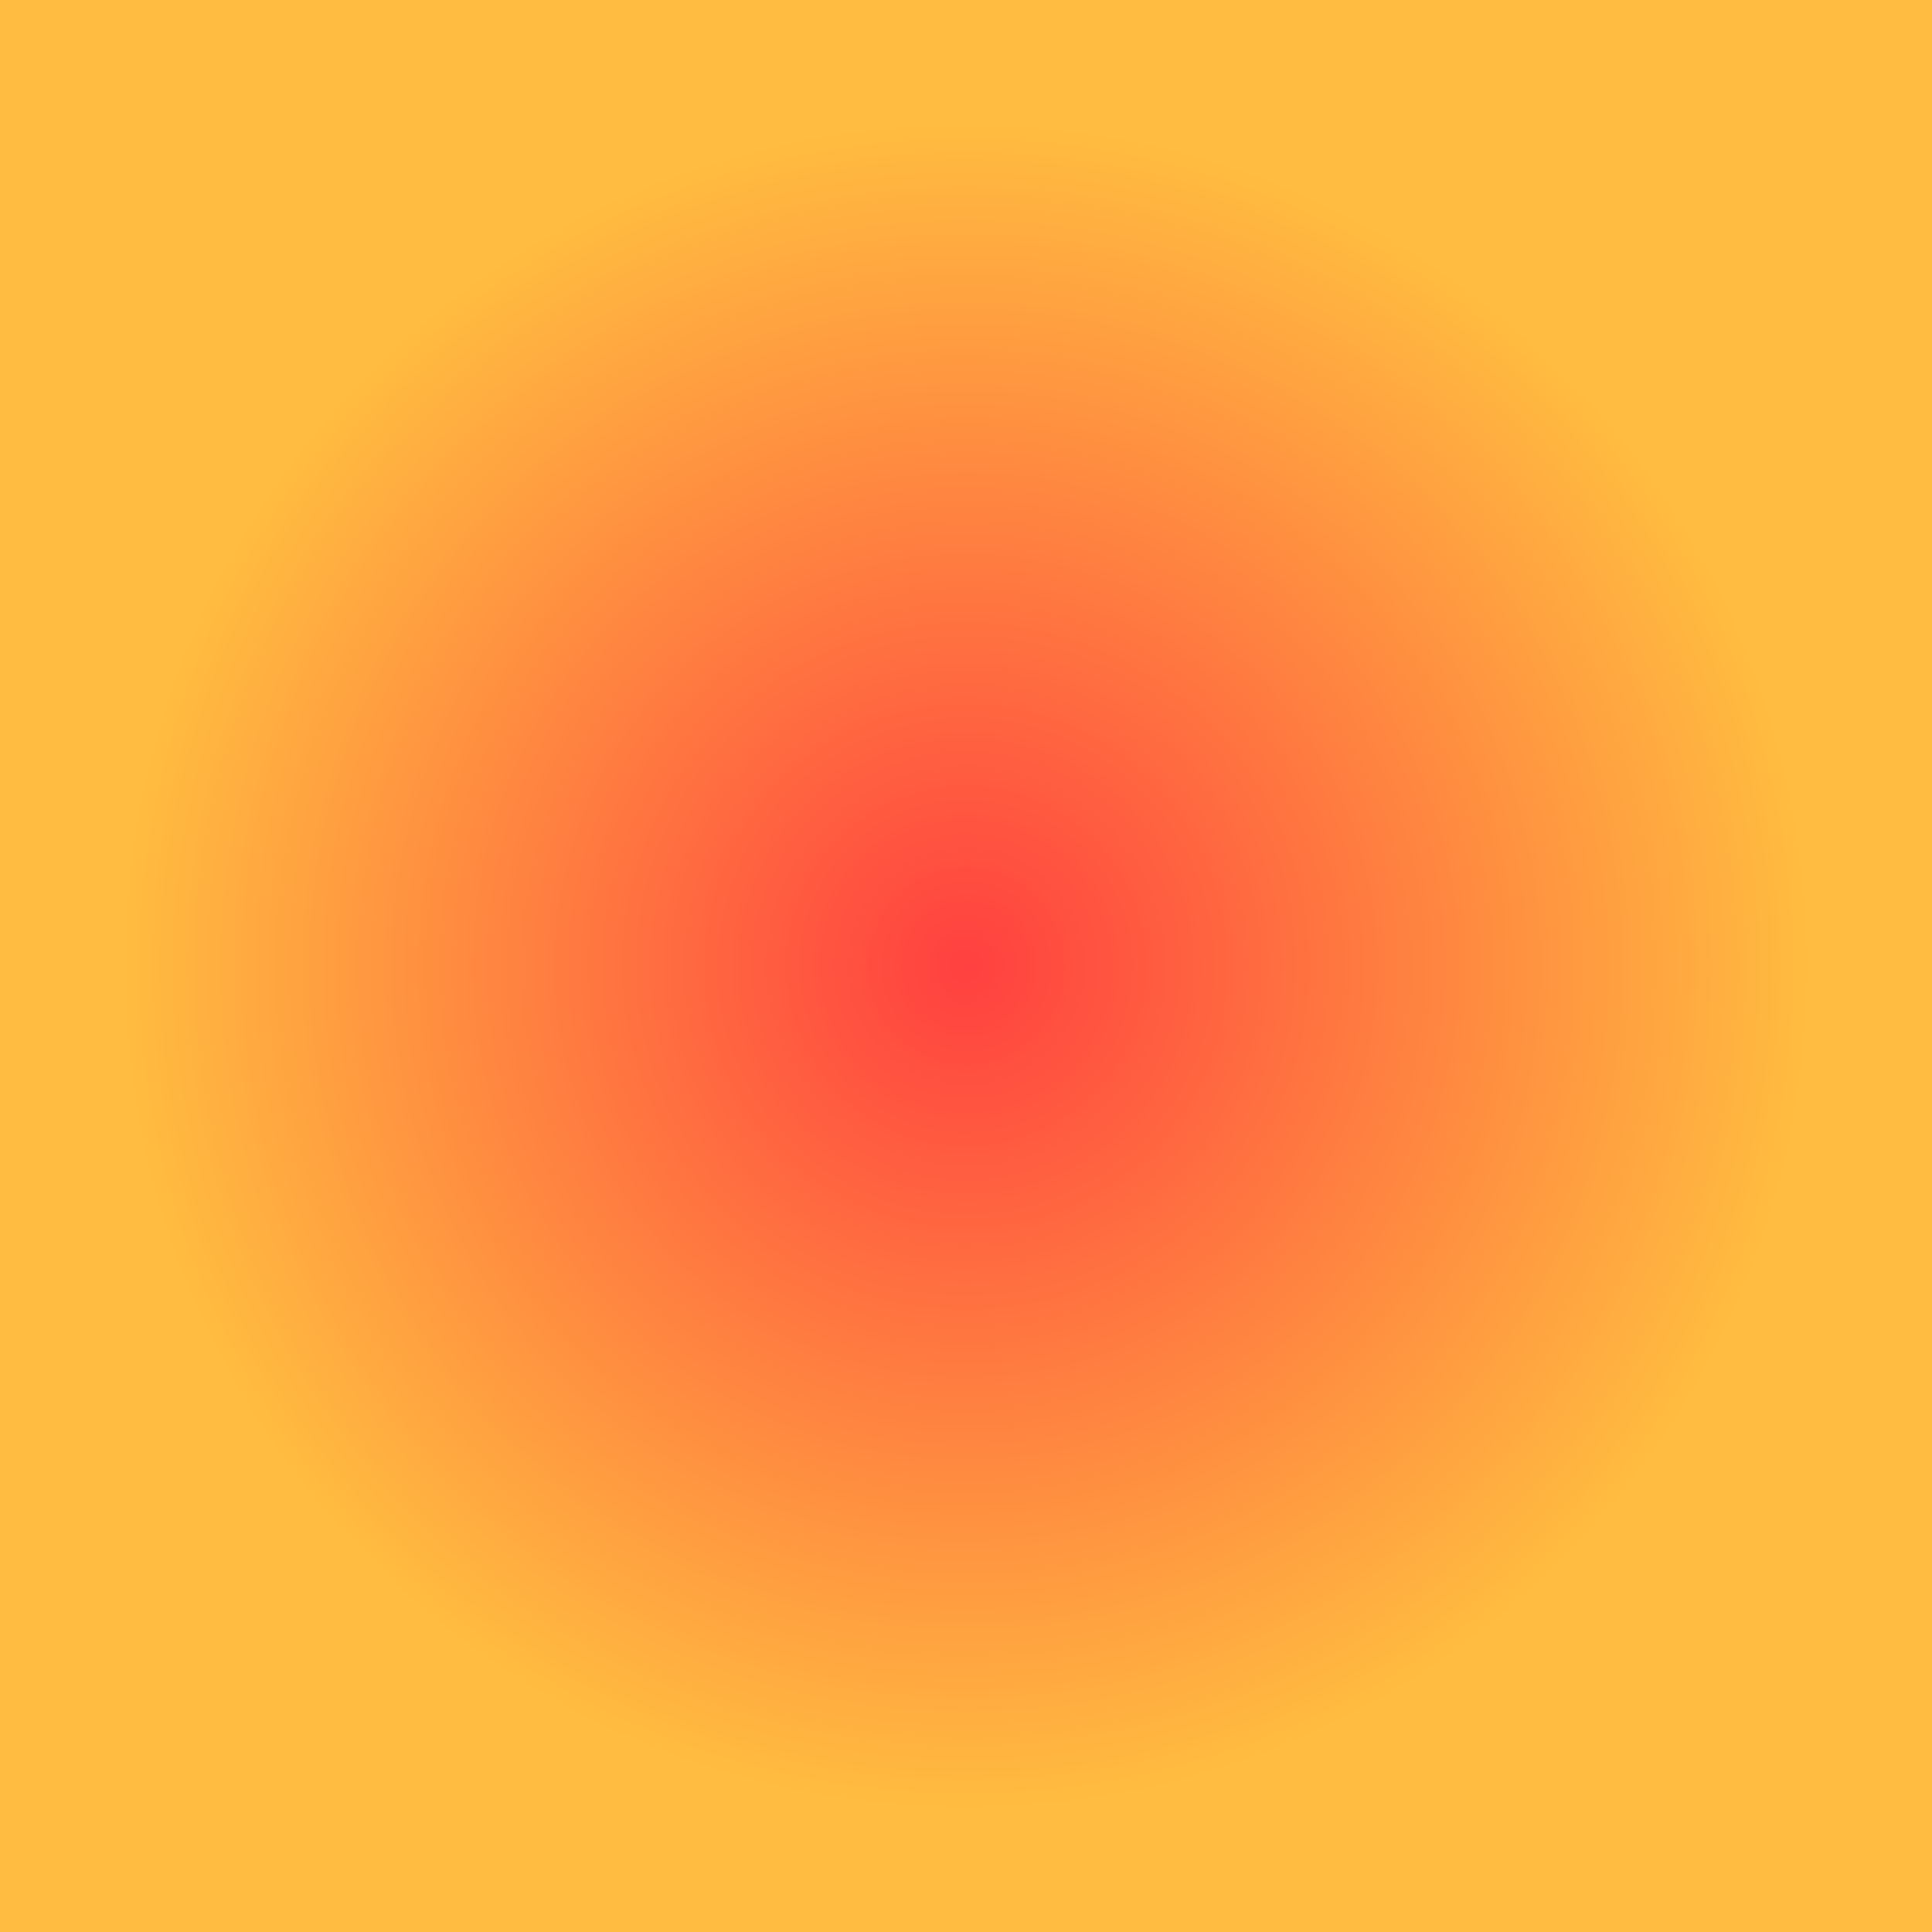
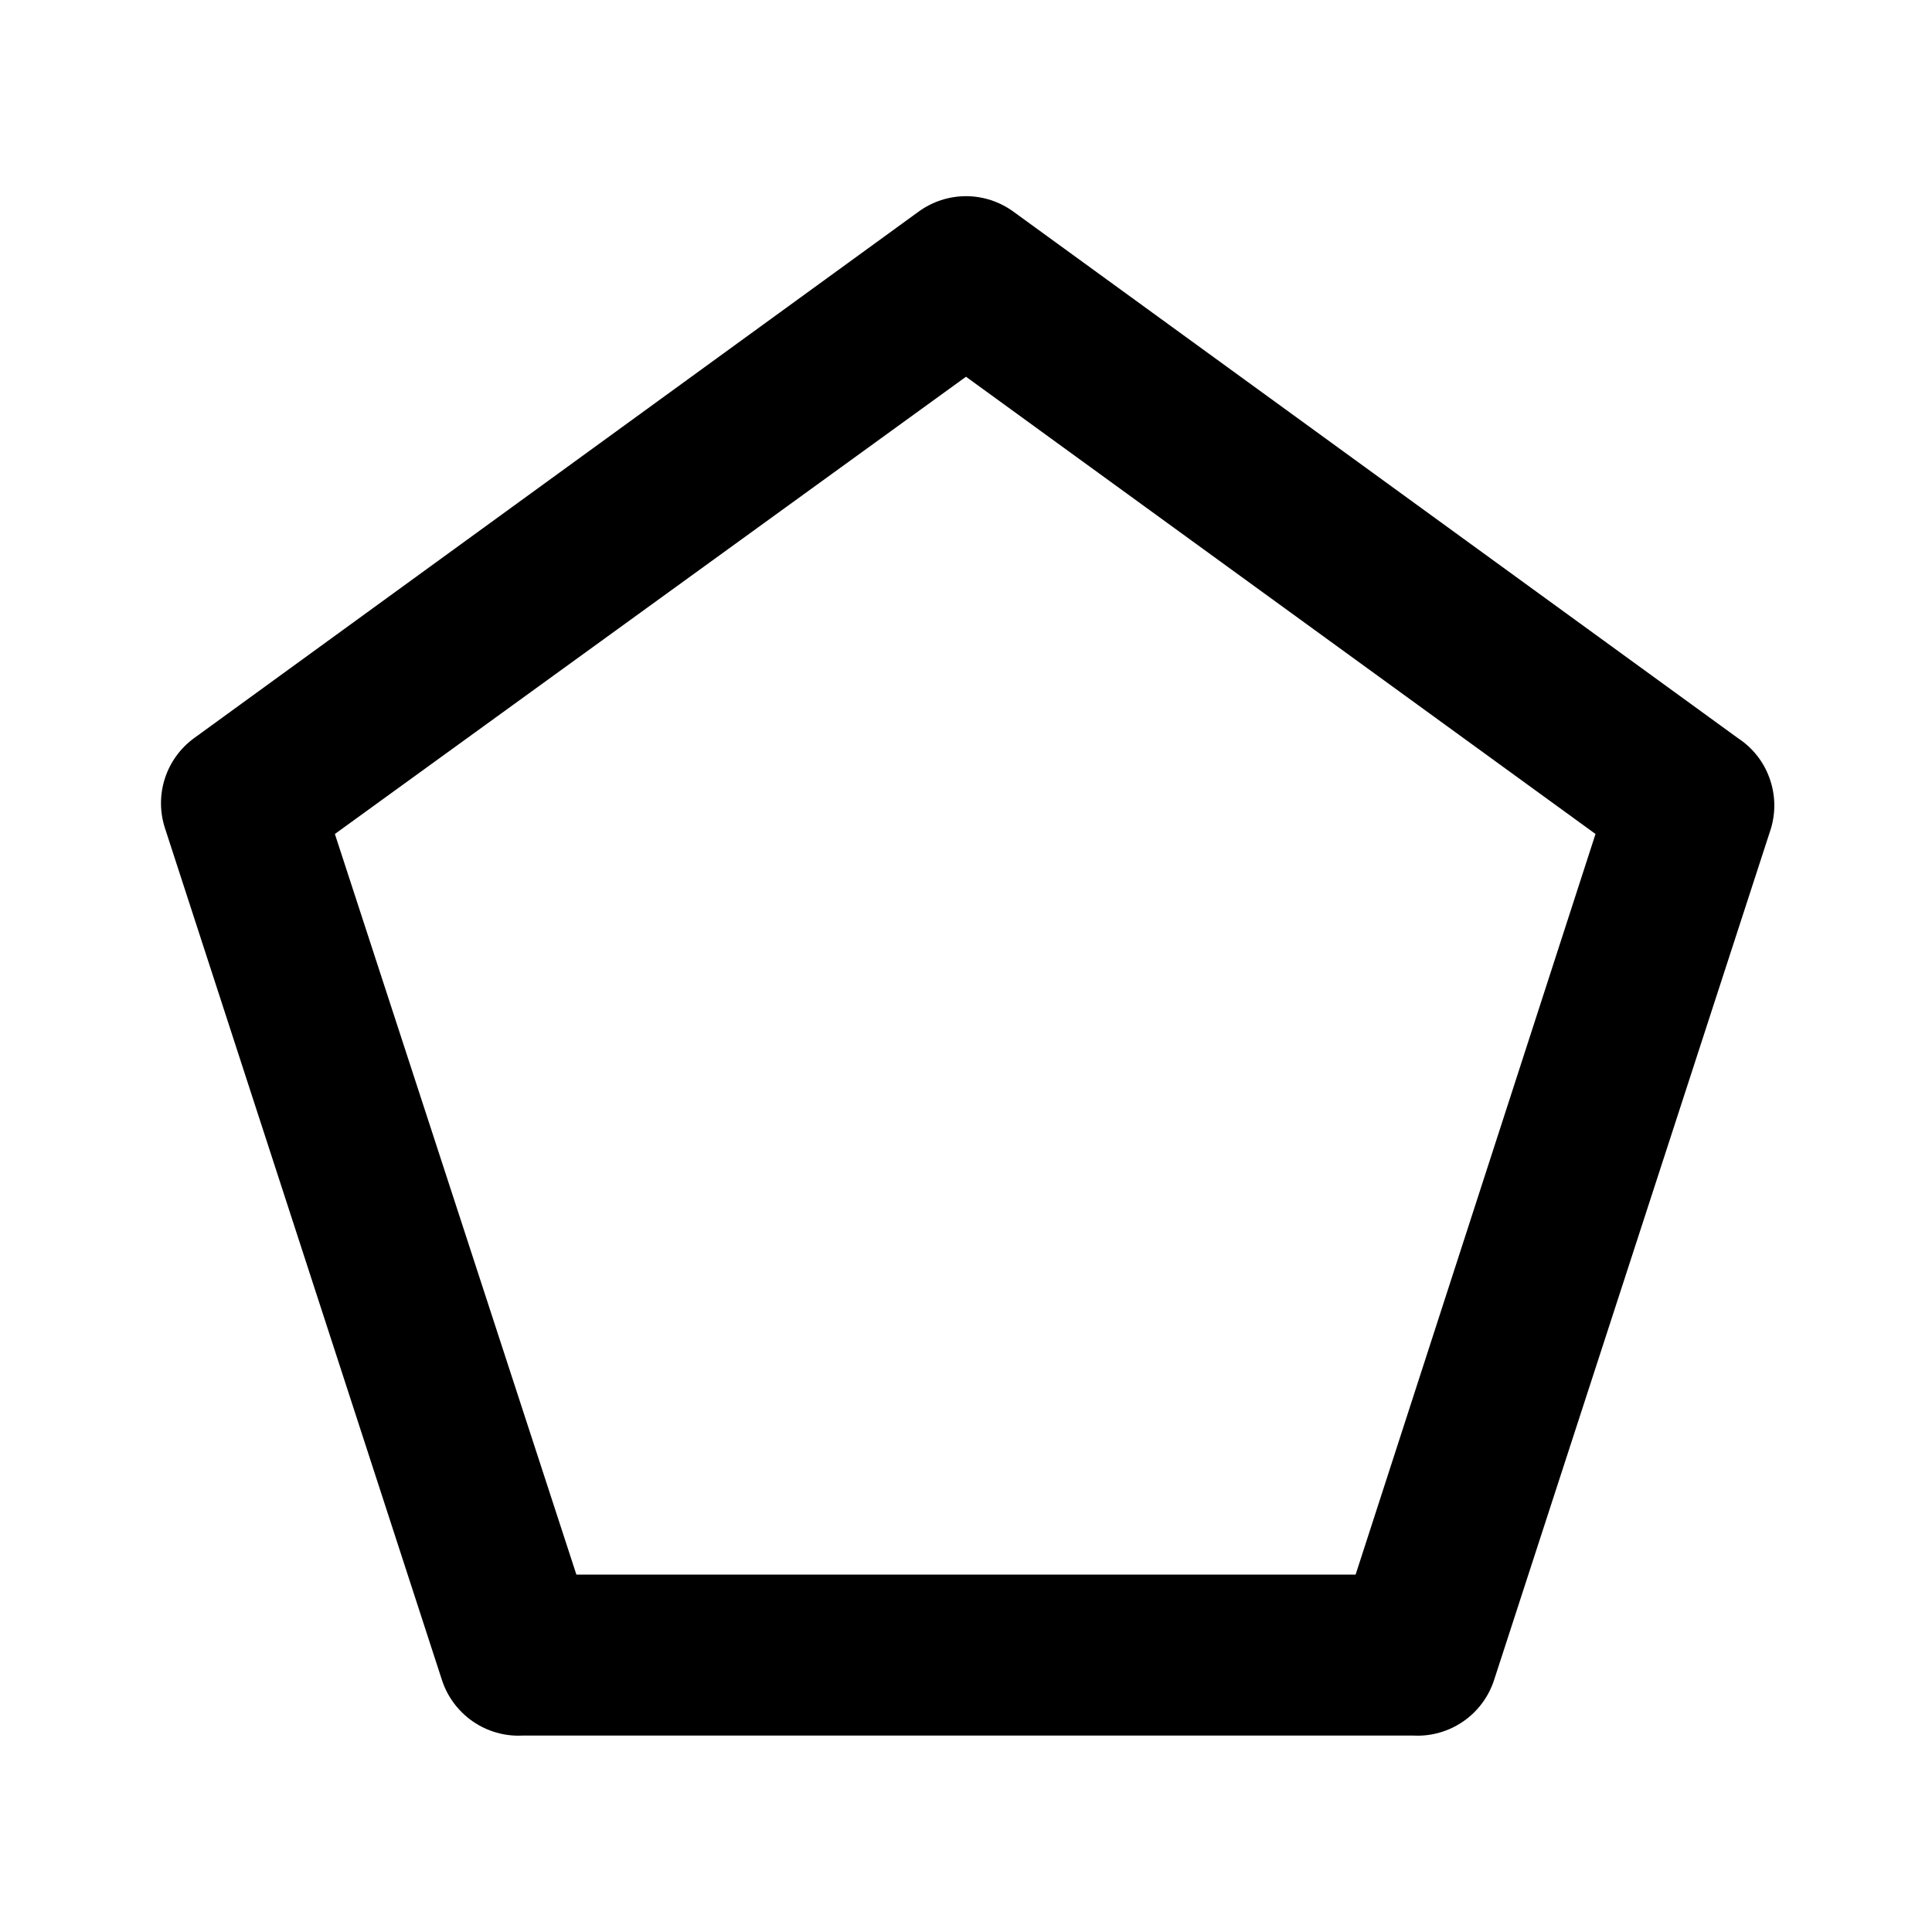
- <svg xmlns="http://www.w3.org/2000/svg" width="16" height="16" viewBox="0 0 16 16" fill="none">
-   <rect width="16" height="16" fill="url(#paint0_angular_8_2)" />
-   <defs>
-     <radialGradient id="paint0_angular_8_2" cx="0" cy="0" r="1" gradientUnits="userSpaceOnUse" gradientTransform="translate(8 8) rotate(90) scale(7)">
-       <stop stop-color="#FF4040" />
-       <stop offset="1" stop-color="#FFBC40" />
-     </radialGradient>
-   </defs>
+ <svg xmlns="http://www.w3.org/2000/svg" width="24" height="24" viewBox="0 0 24 24" fill="none">
+   <path d="M21.59 9.17L12.59 2.63C12.419 2.505 12.212 2.437 12 2.437C11.788 2.437 11.581 2.505 11.41 2.63L2.41 9.17C2.239 9.295 2.113 9.47 2.048 9.671C1.983 9.873 1.984 10.089 2.05 10.29L5.49 20.87C5.558 21.079 5.693 21.259 5.873 21.384C6.054 21.509 6.271 21.571 6.49 21.56H17.56C17.779 21.571 17.996 21.509 18.177 21.384C18.358 21.259 18.492 21.079 18.56 20.87L22 10.29C22.061 10.084 22.054 9.864 21.98 9.662C21.907 9.46 21.77 9.288 21.59 9.17ZM16.84 19.56H7.16L4.16 10.36L12 4.68L19.82 10.36L16.84 19.56Z" fill="black" />
</svg>
